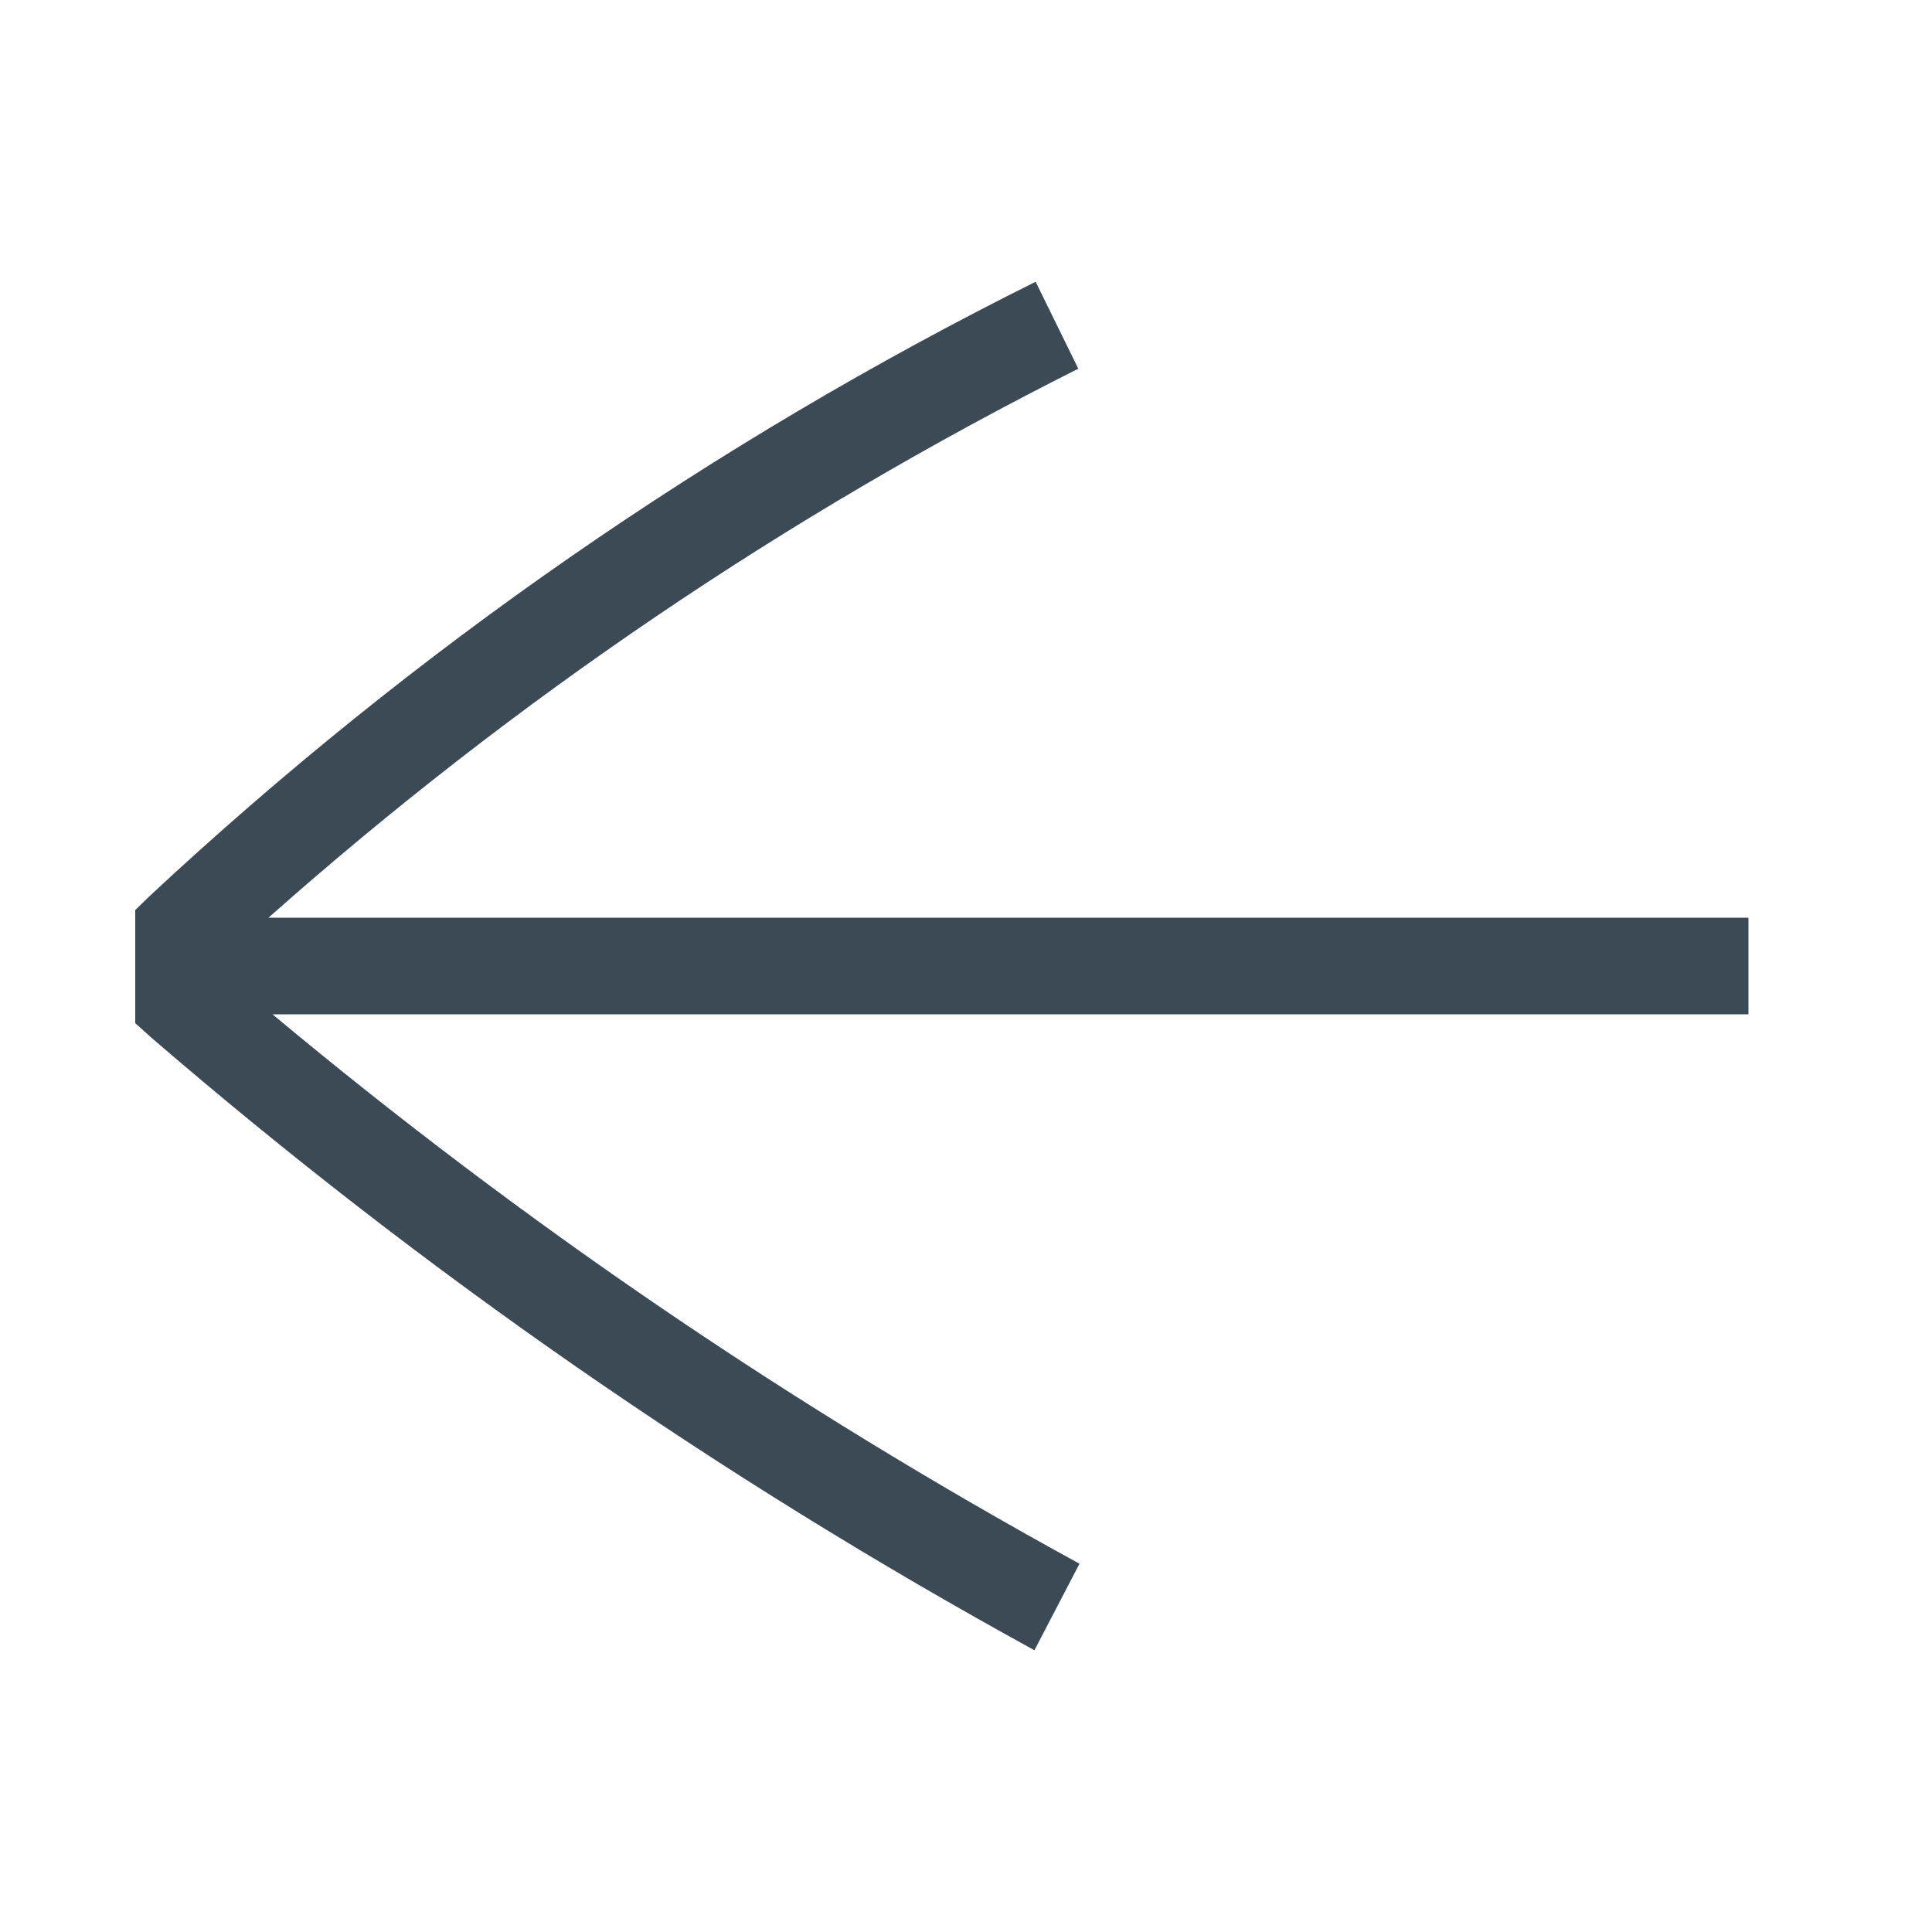
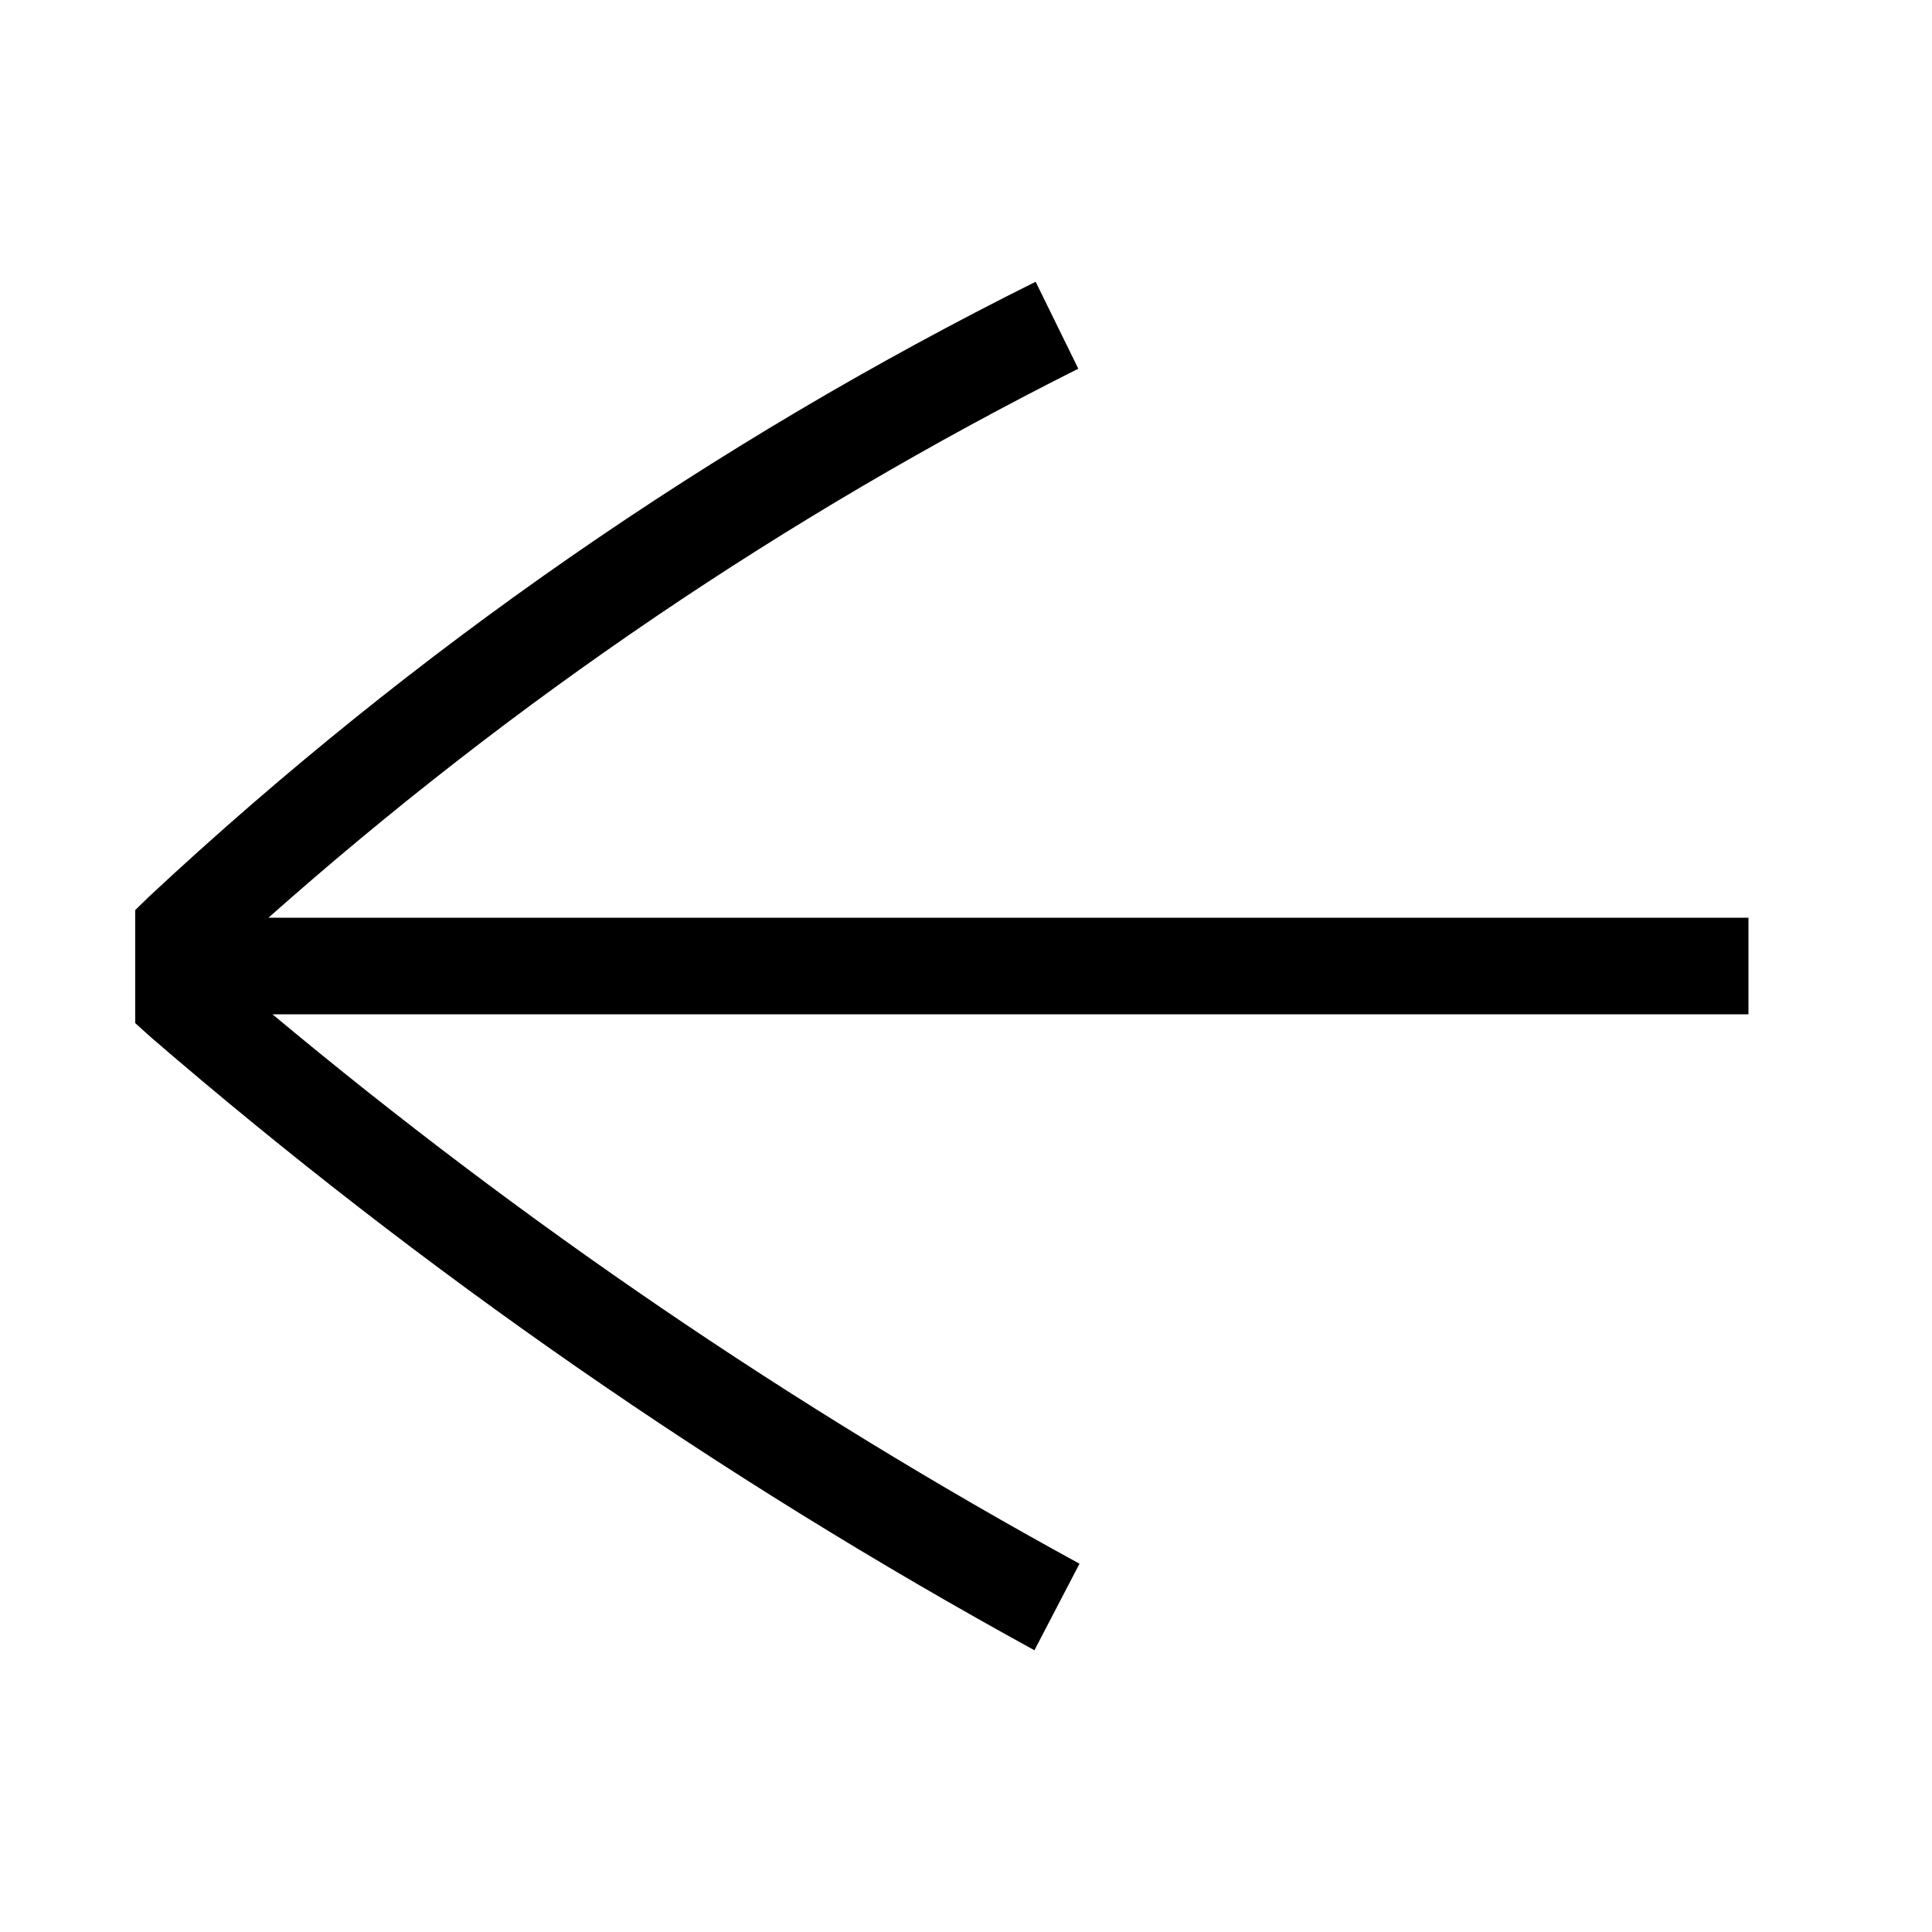
<svg xmlns="http://www.w3.org/2000/svg" viewBox="0 0 48 48">
  <g data-name="Calque 2">
-     <path d="M43.44 25.2H6.77a124.26 124.26 0 0 0 20.05 13.65L25.7 41A127.35 127.35 0 0 1 3.76 25.78l-.4-.36v-2.81l.36-.35A93.27 93.27 0 0 1 25.73 7l1.06 2.16A93.76 93.76 0 0 0 6.67 22.8h36.77z" data-name="ARROW _LEFT_1" style="fill: rgba(12,29,44,0.8);" />
+     <path d="M43.44 25.2H6.77a124.26 124.26 0 0 0 20.05 13.65L25.7 41A127.35  127.35 0 0 1 3.76 25.78l-.4-.36v-2.81l.36-.35A93.27 93.27 0 0 1 25.73 7l1.06  2.16A93.76 93.76 0 0 0 6.67 22.8h36.77z" data-name="ARROW _LEFT_1" />
    <path fill="none" d="M0 0h48v48H0z" />
  </g>
</svg>
